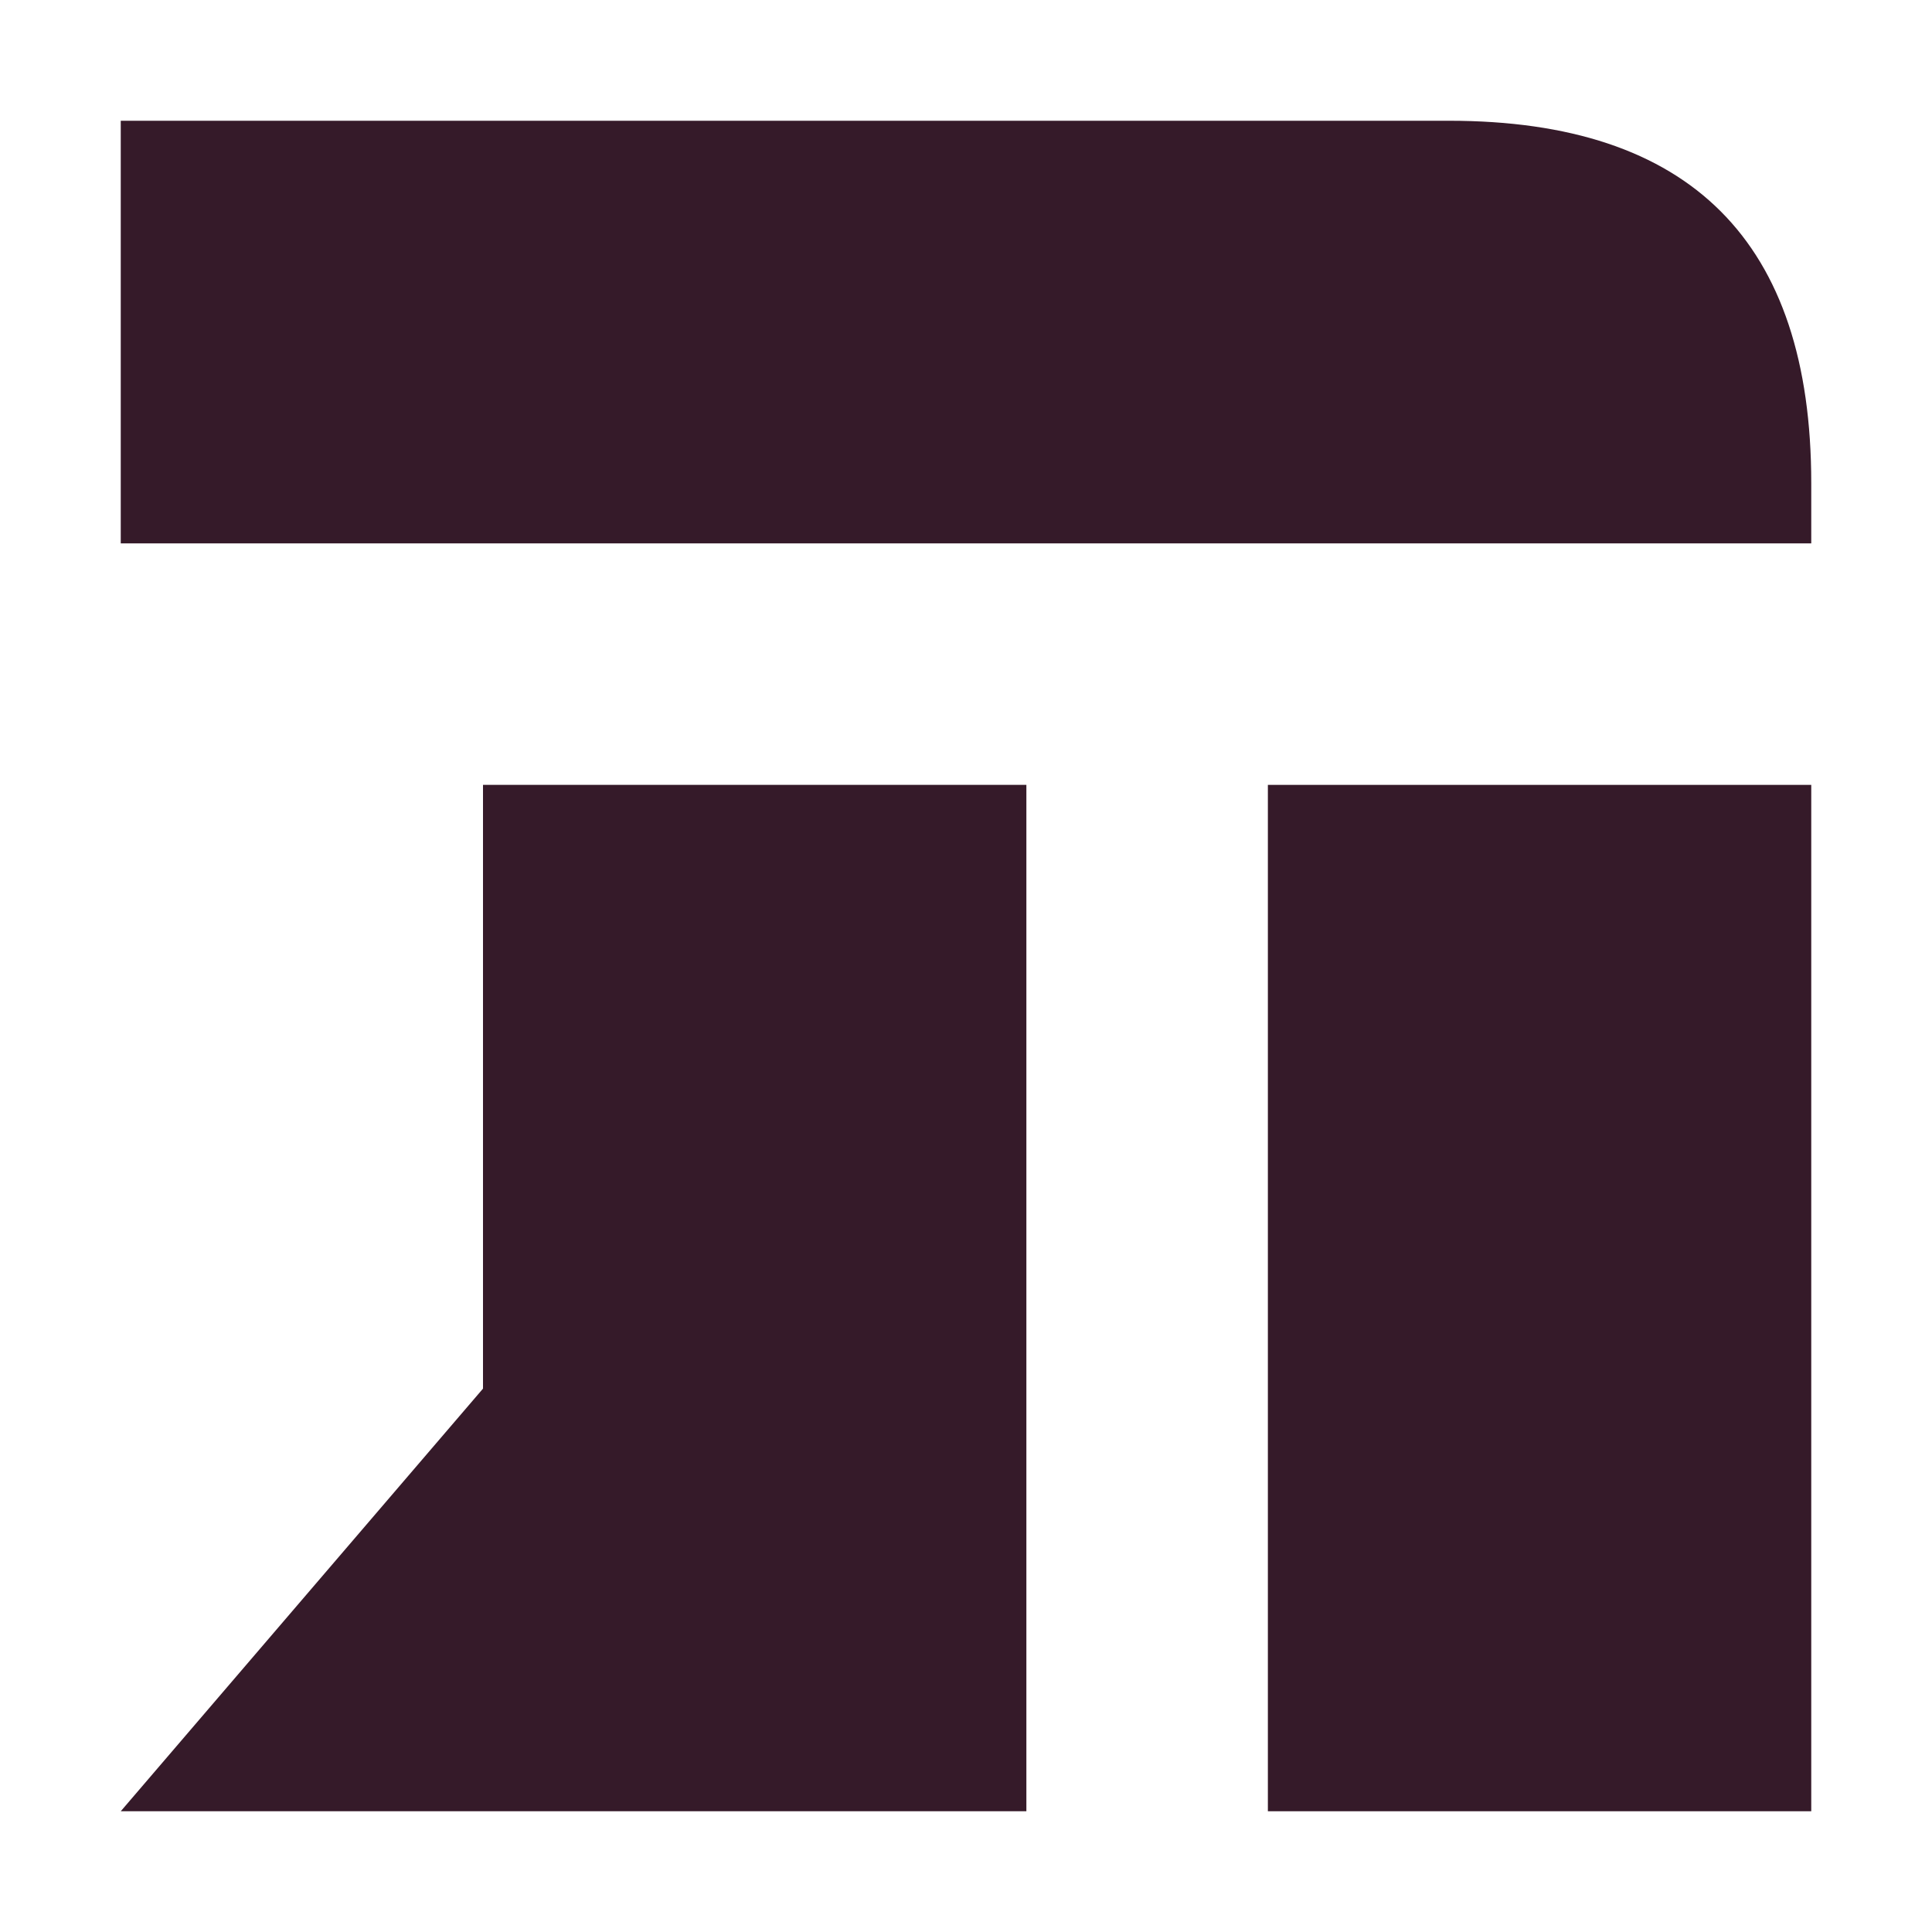
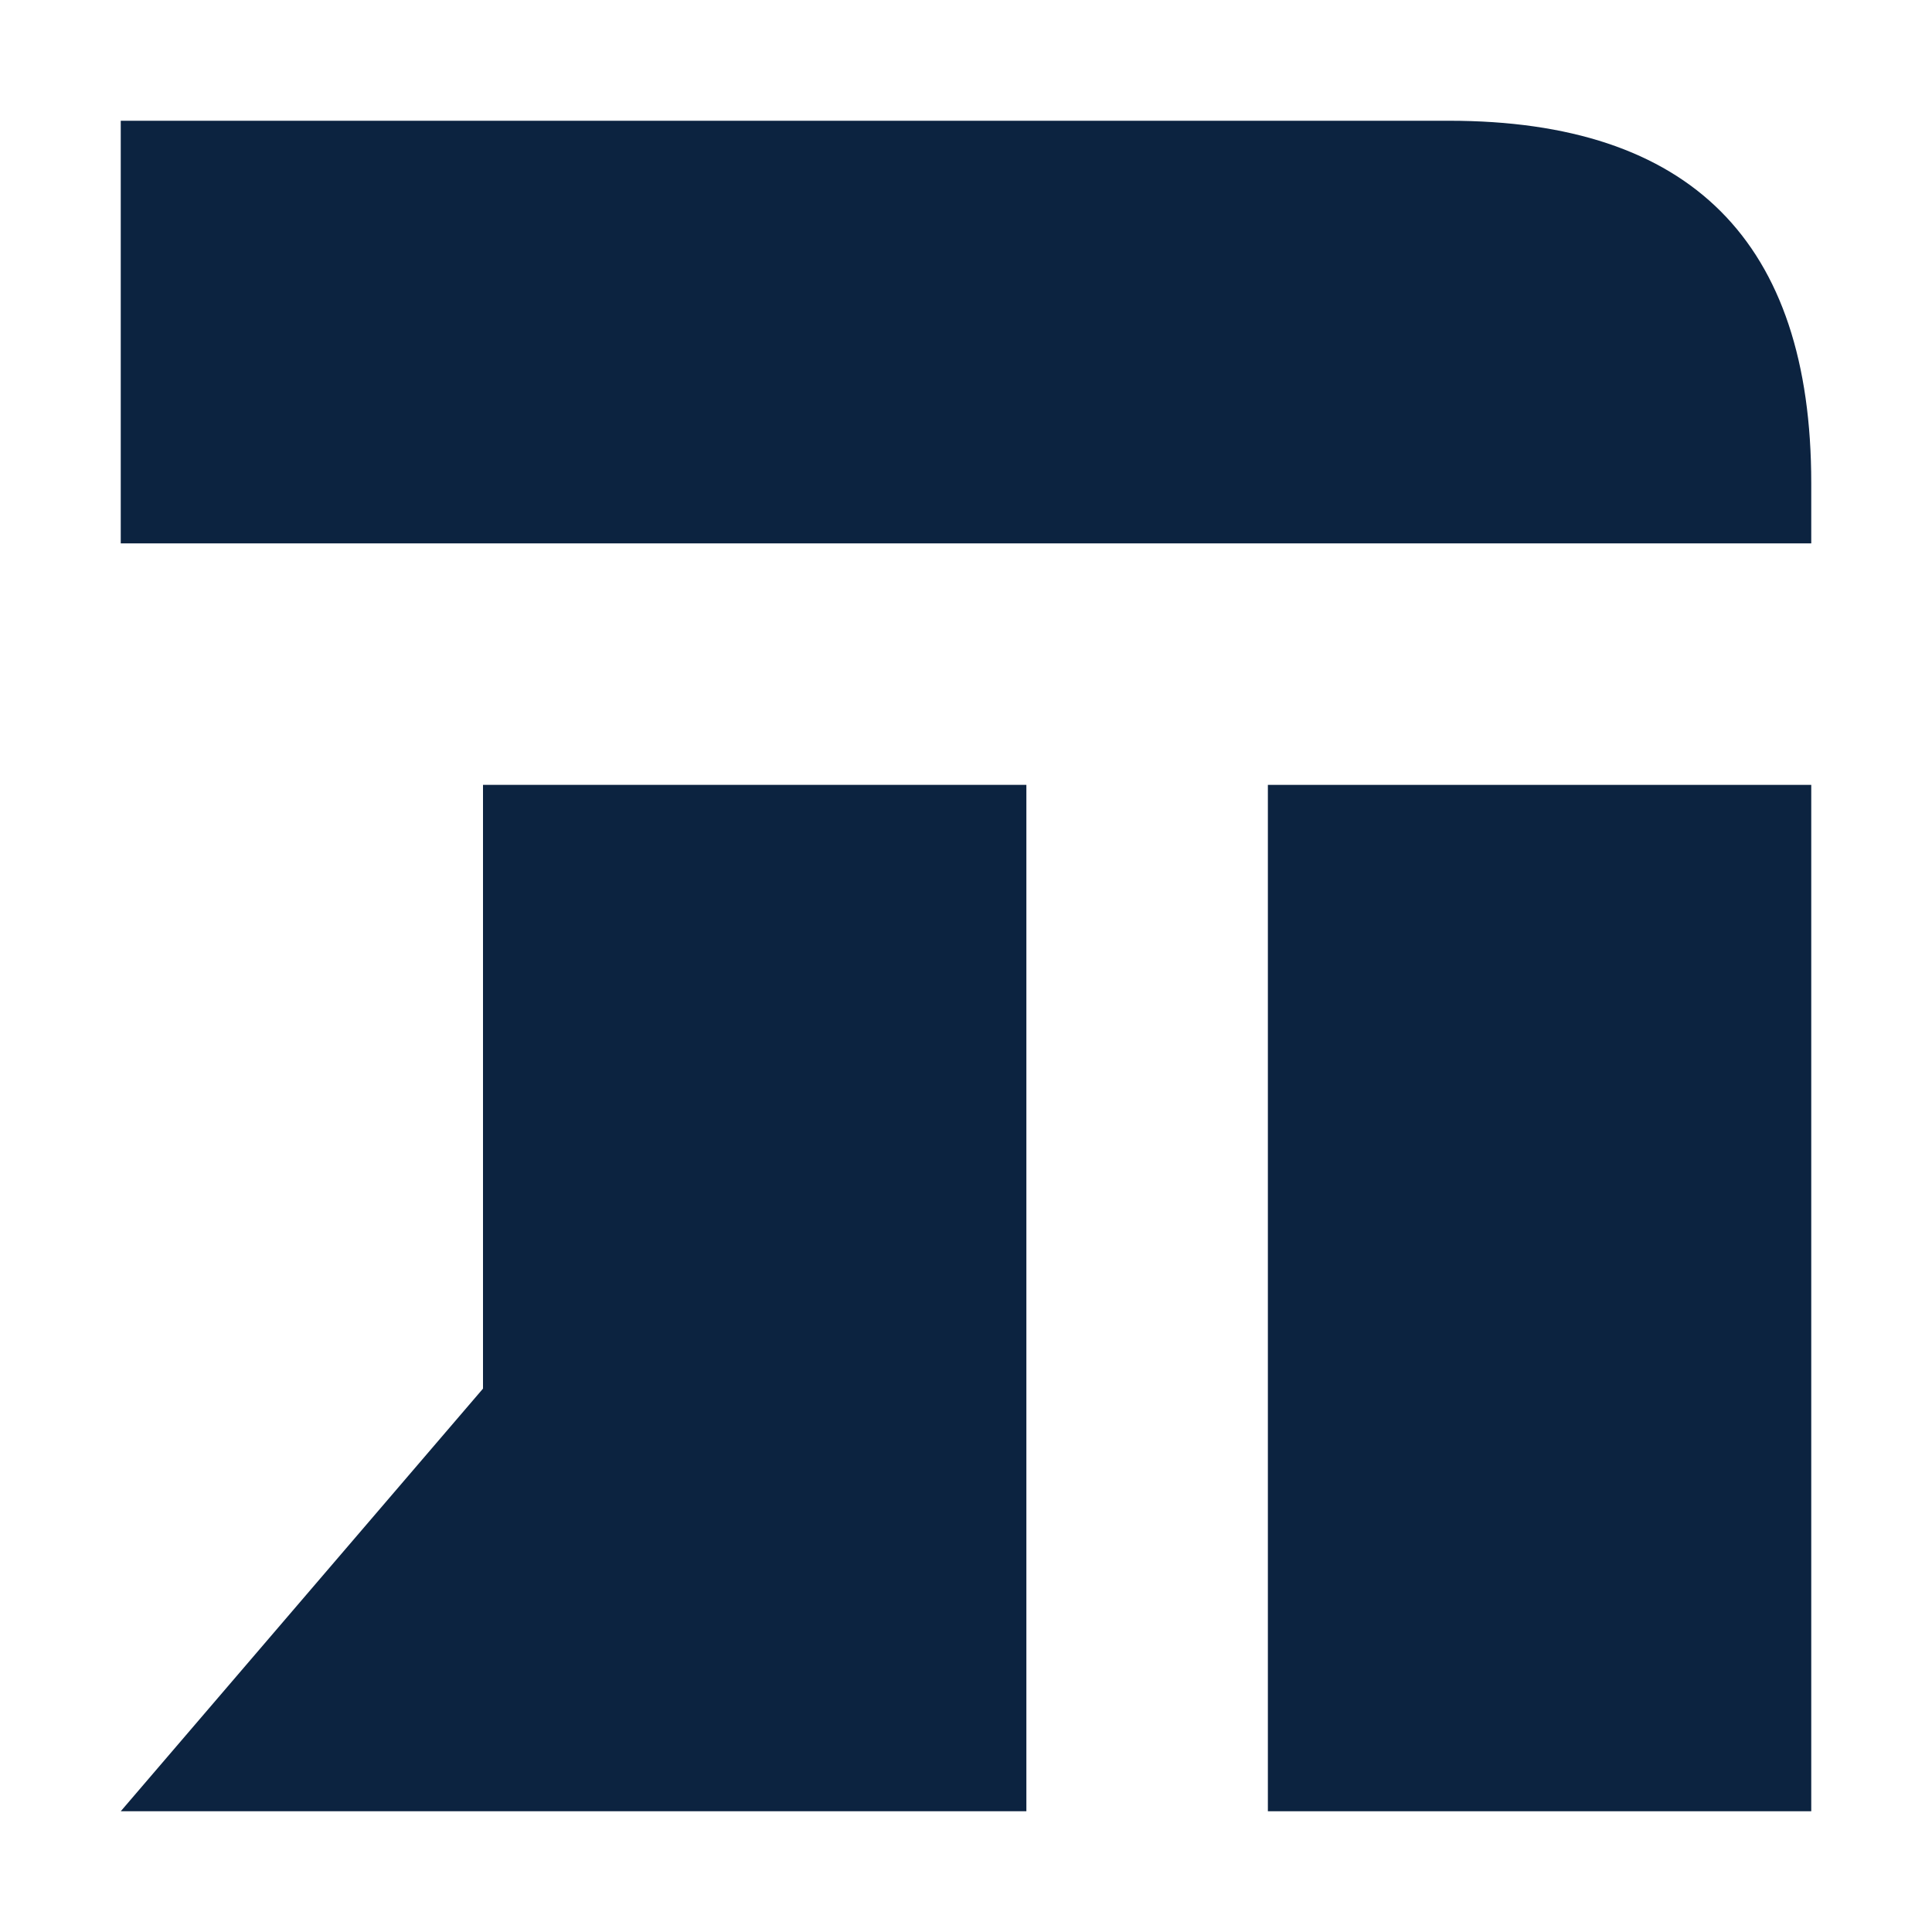
<svg xmlns="http://www.w3.org/2000/svg" viewBox="0 0 32 32" role="img" aria-label="תפילה">
-   <path d="M2 2H24Q30 2 30 8V9H2Z" fill="#351A29" />
-   <path d="M21 13H30V30H21Z" fill="#351A29" />
-   <path d="M8 13H17V30H2L8 23Z" fill="#351A29" />
+   <path d="M2 2H24Q30 2 30 8V9H2Z" fill="#0C2340" />
+   <path d="M21 13H30V30H21Z" fill="#0C2340" />
+   <path d="M8 13H17V30H2L8 23Z" fill="#0C2340" />
</svg>
